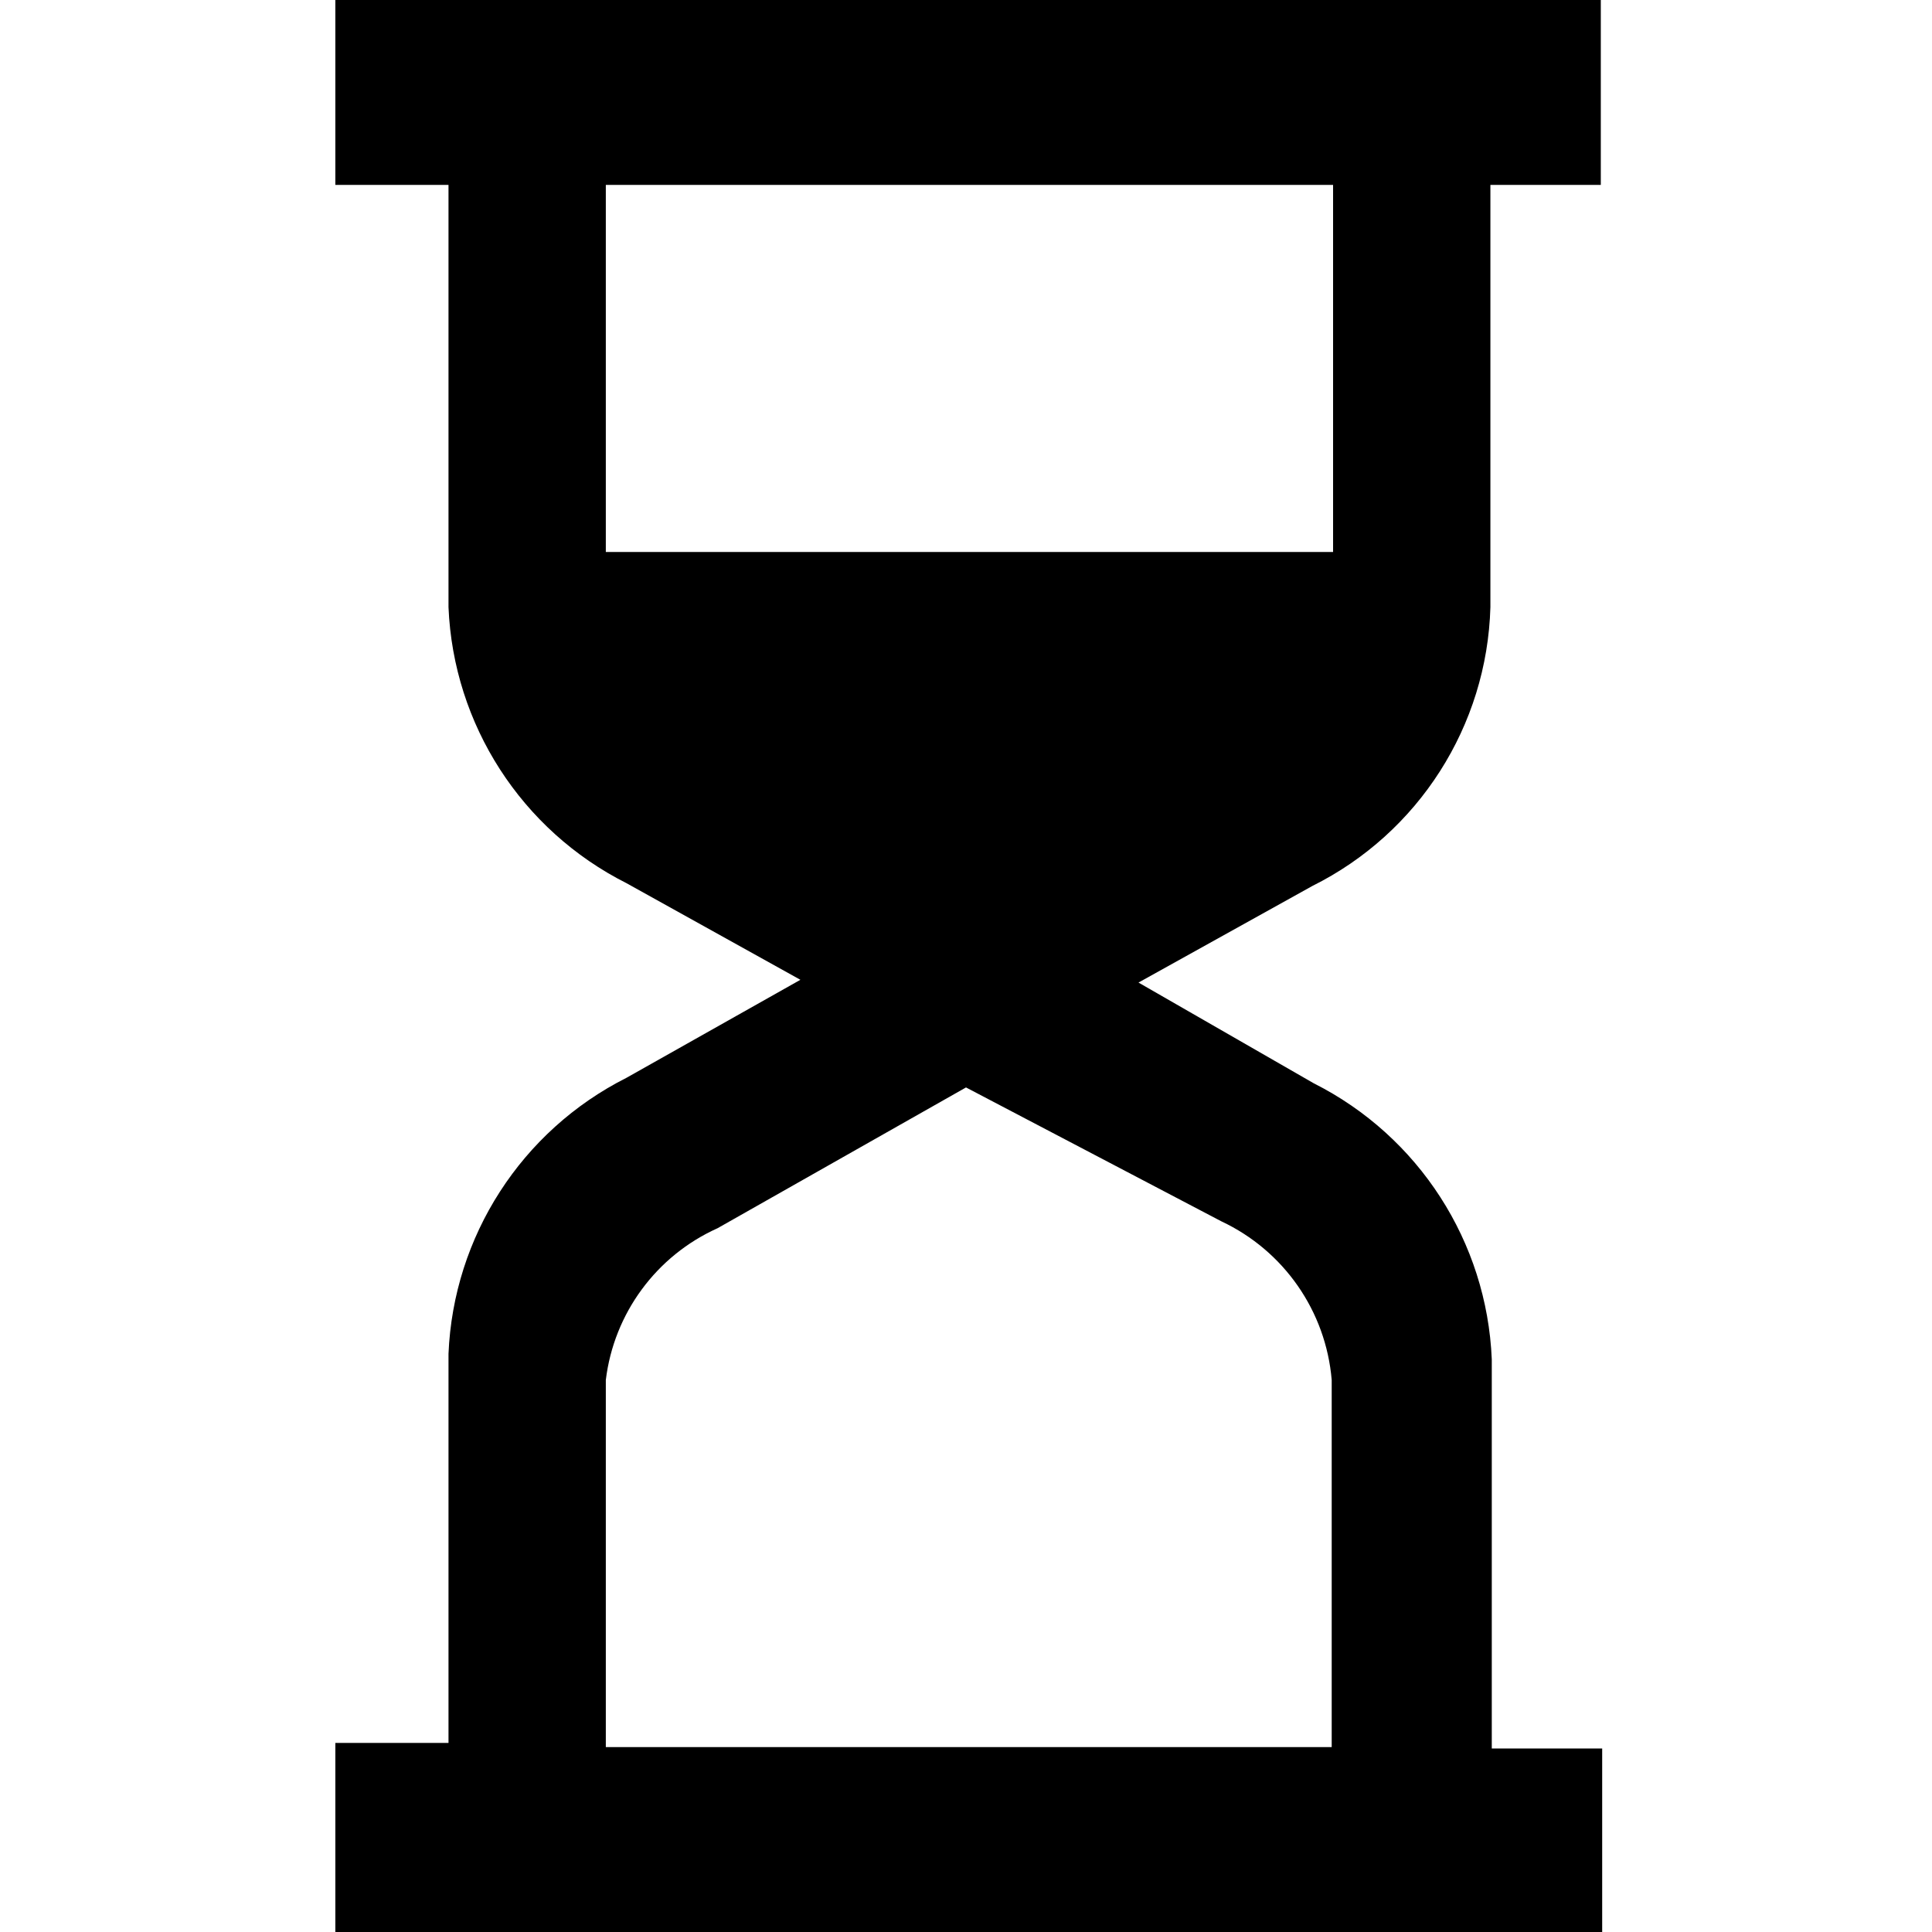
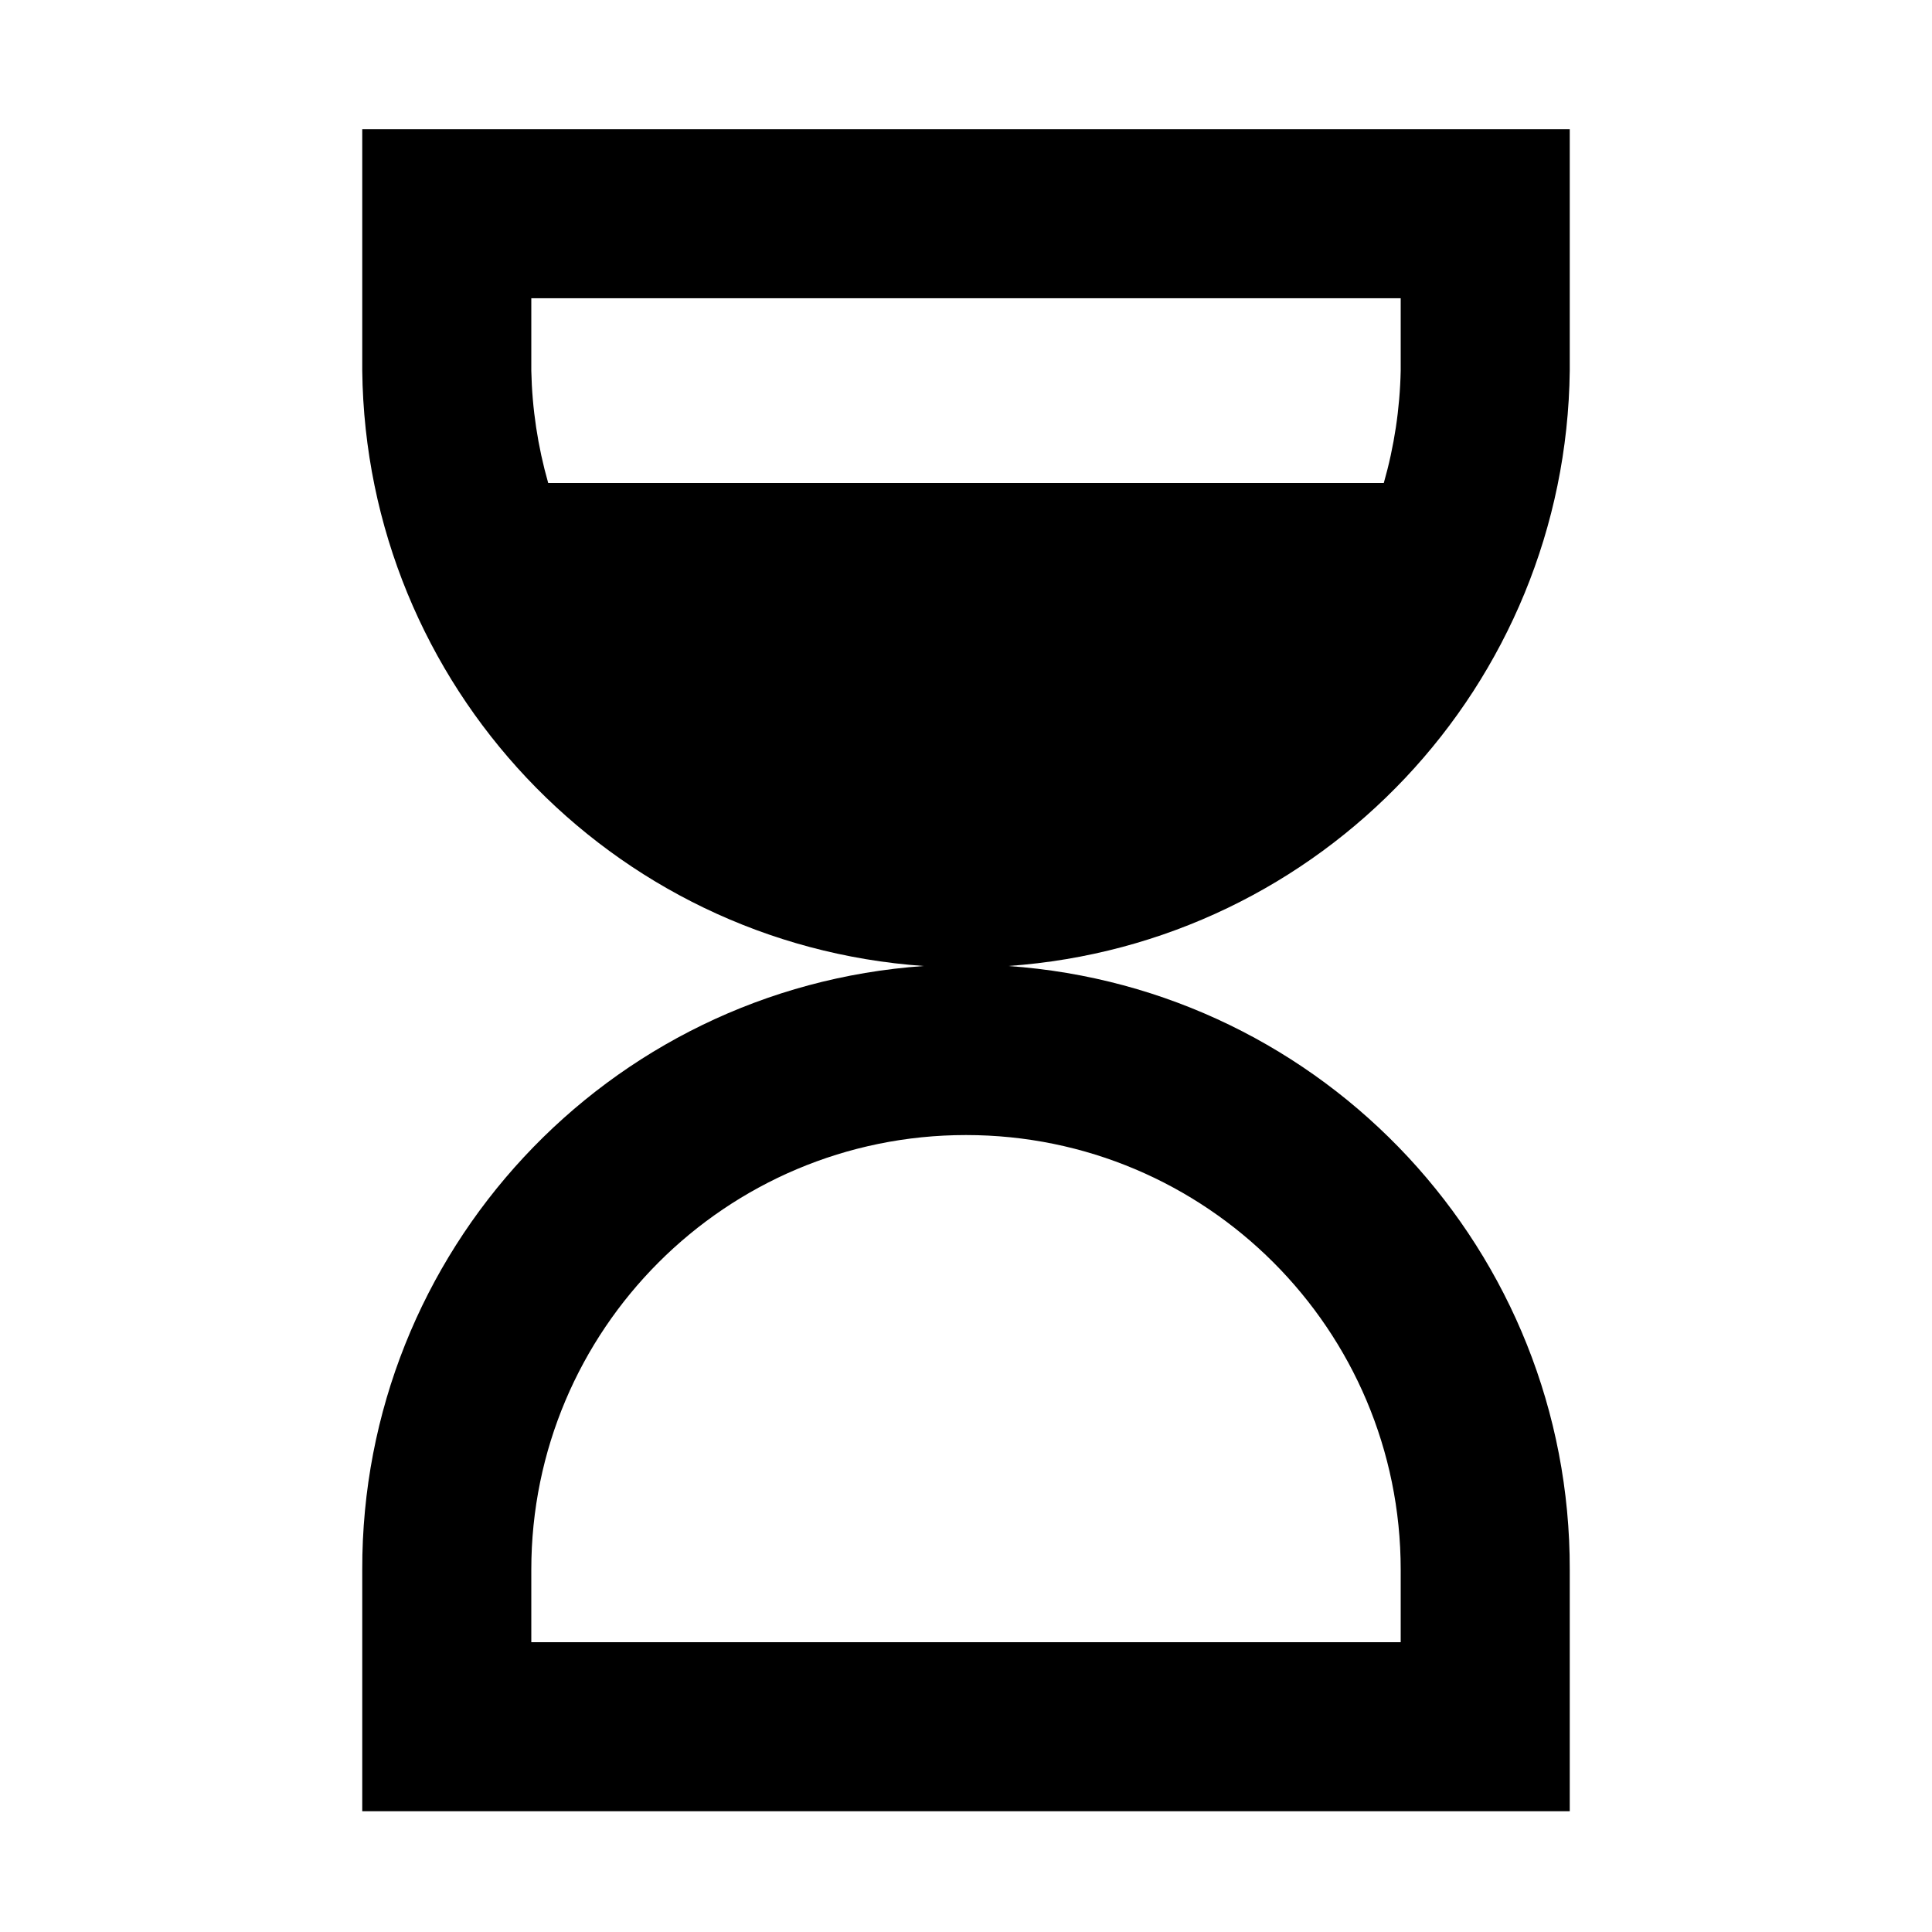
- <svg xmlns="http://www.w3.org/2000/svg" viewBox="0 0 14 14">
-   <path d="M10.8,4.4V1.34h.8V0H2.43V1.34h.82V4.4a2.35,2.35,0,0,0,1.29,2l1.26.7-1.26.71a2.35,2.35,0,0,0-1.29,2v2.82H2.43V14h9.18V12.67h-.8V9.85a2.35,2.35,0,0,0-1.29-2L8.25,7.12l1.26-.7A2.33,2.33,0,0,0,10.8,4.4ZM9.66,1.34V4H4.39V1.34ZM8.85,8.85A1.4,1.4,0,0,1,9.65,10v2.66l-5.26,0V10a1.39,1.39,0,0,1,.81-1.1L7,7.88Z" />
+ <svg xmlns="http://www.w3.org/2000/svg" id="Layer_1" data-name="Layer 1" viewBox="0 0 16 16">
+   <path d="M13,3.07v-2H3v2A5,5,0,0,0,7.65,8,5,5,0,0,0,3,13v2H13V13A5,5,0,0,0,8.35,8,5,5,0,0,0,13,3.07Zm-8.6-.6h7.2v.6a3.67,3.67,0,0,1-.14.93H4.54a3.67,3.67,0,0,1-.14-.93ZM11.6,13v.6H4.4V13a3.6,3.6,0,0,1,7.2,0Z" />
</svg>
